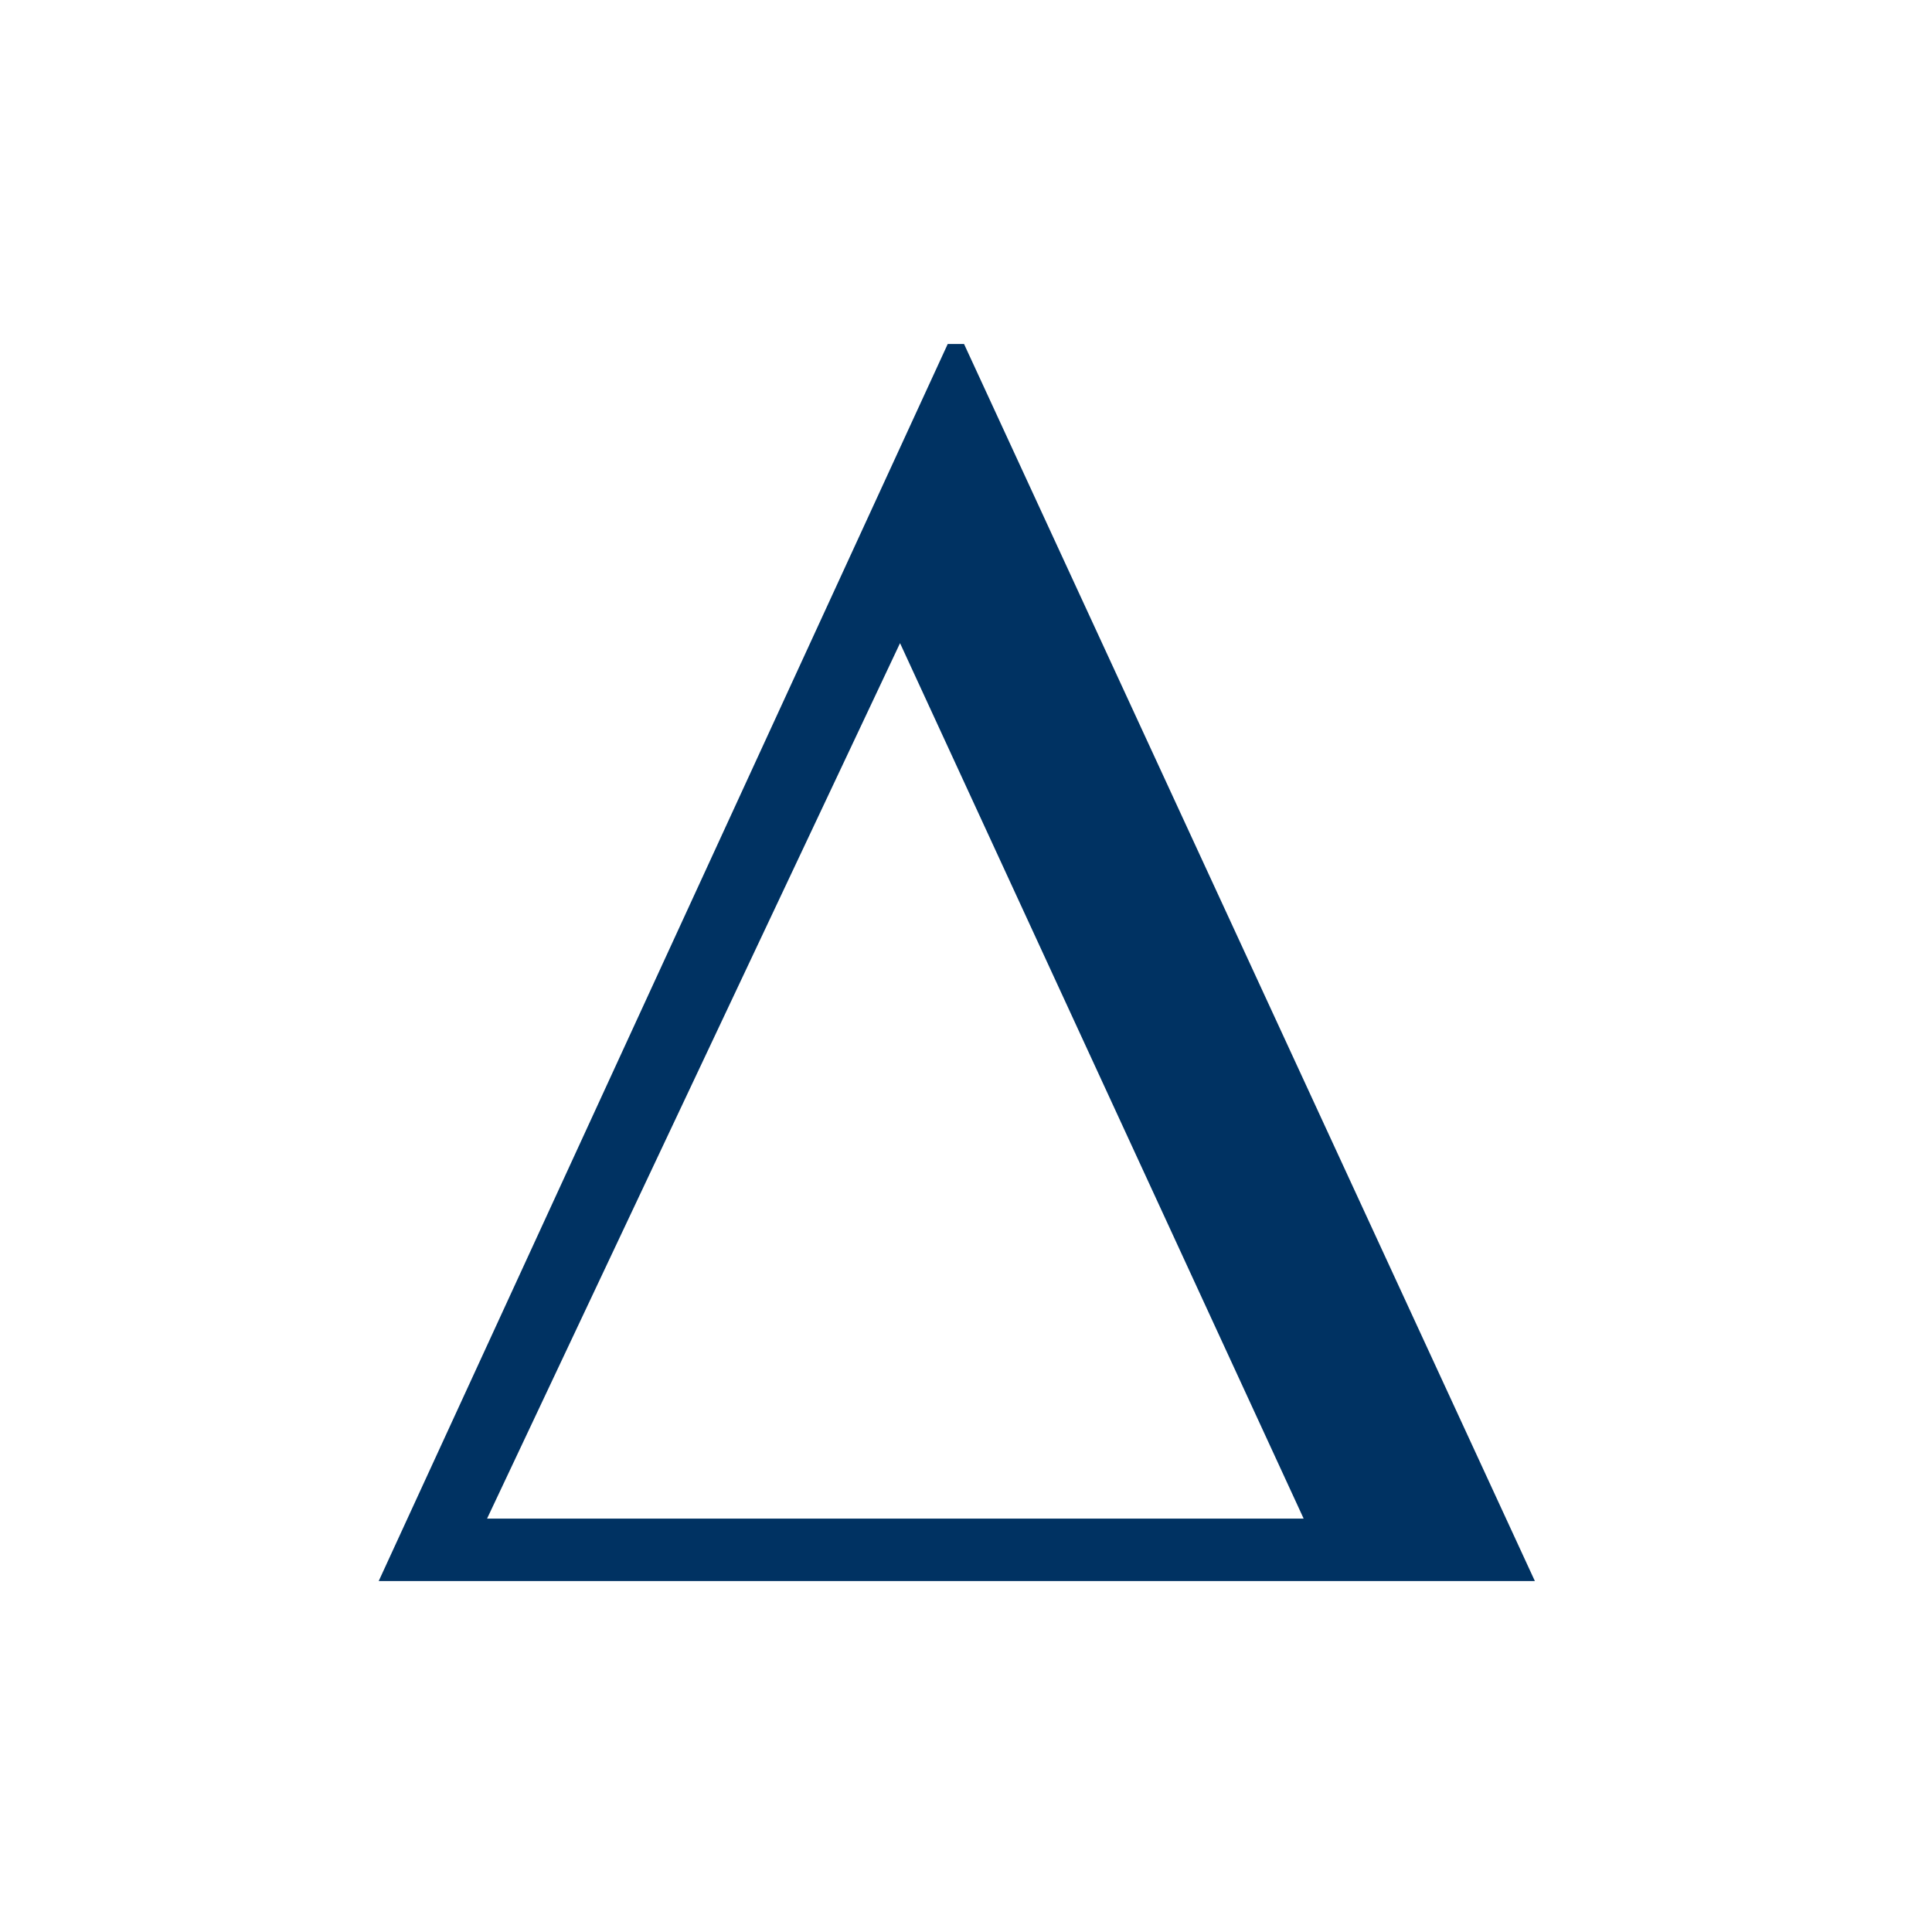
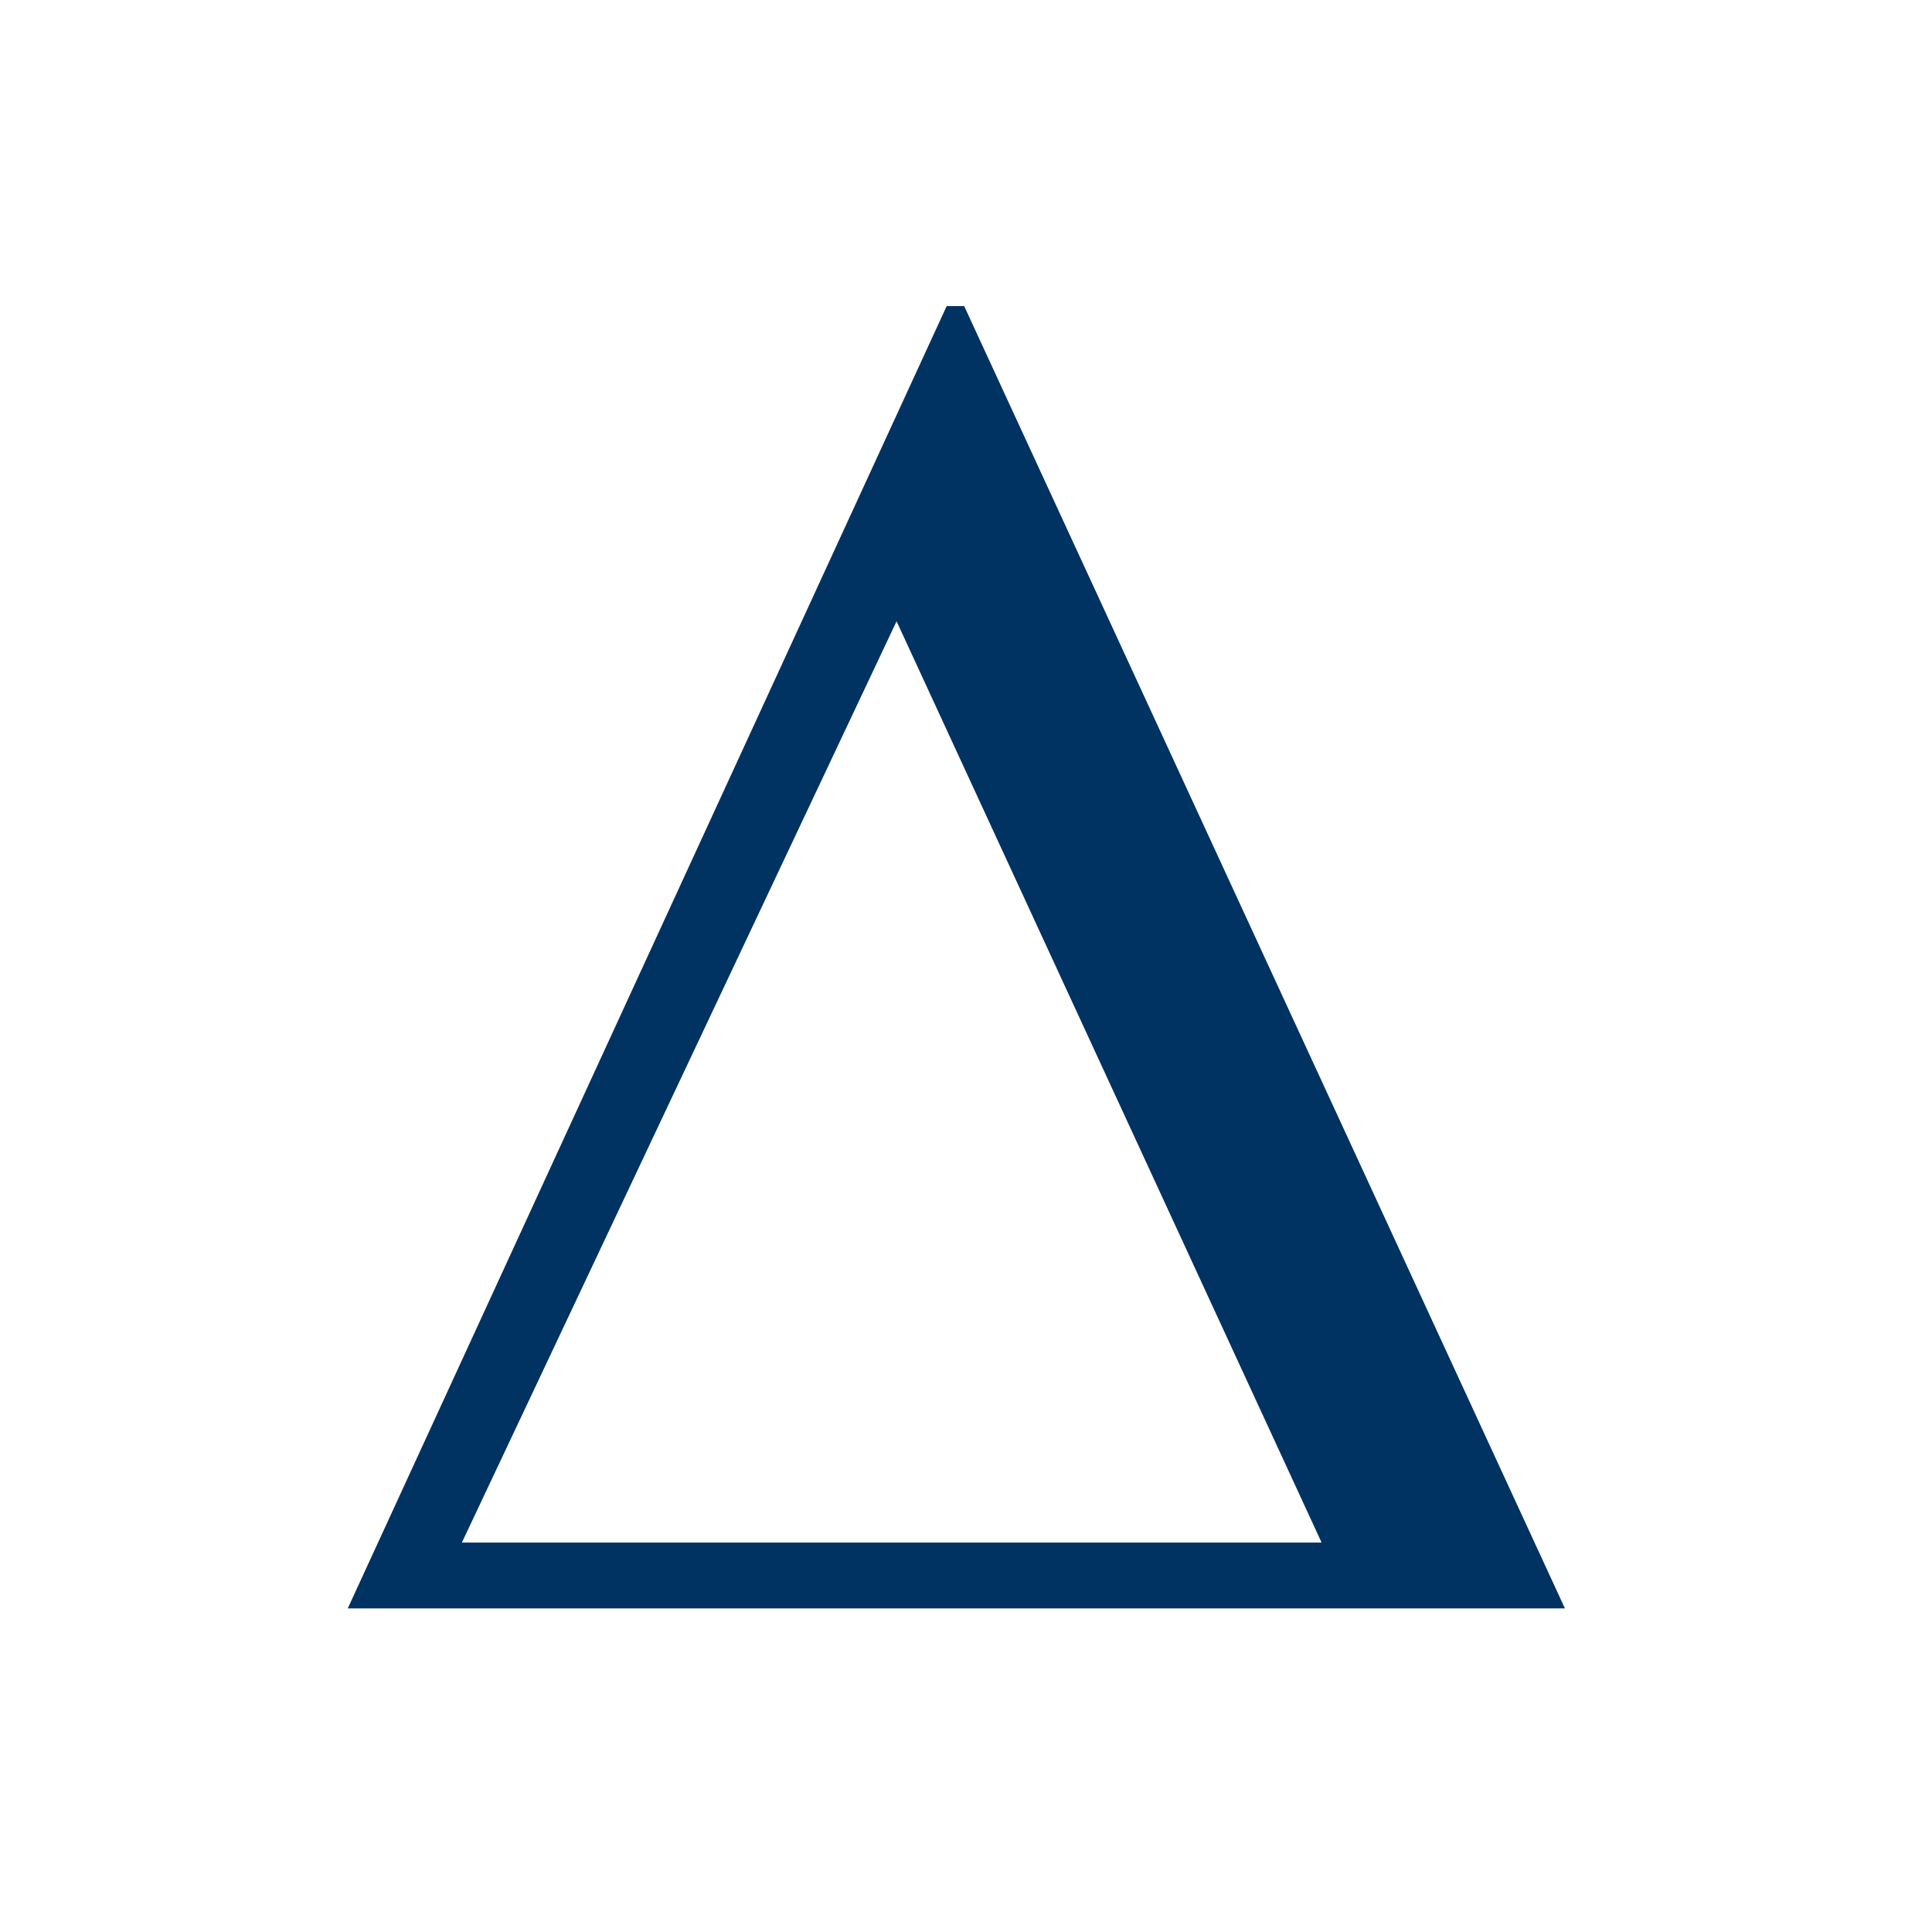
<svg xmlns="http://www.w3.org/2000/svg" viewBox="0 0 100 100">
-   <text x="50%" y="55%" text-anchor="middle" dominant-baseline="middle" font-size="95" font-family="STIX Two Math, Cambria Math, serif" fill="#003262">
+   <text x="50%" y="55%" text-anchor="middle" dominant-baseline="middle" font-size="100" font-family="STIX Two Math, Cambria Math, serif" fill="#003262">
    Δ
  </text>
</svg>
